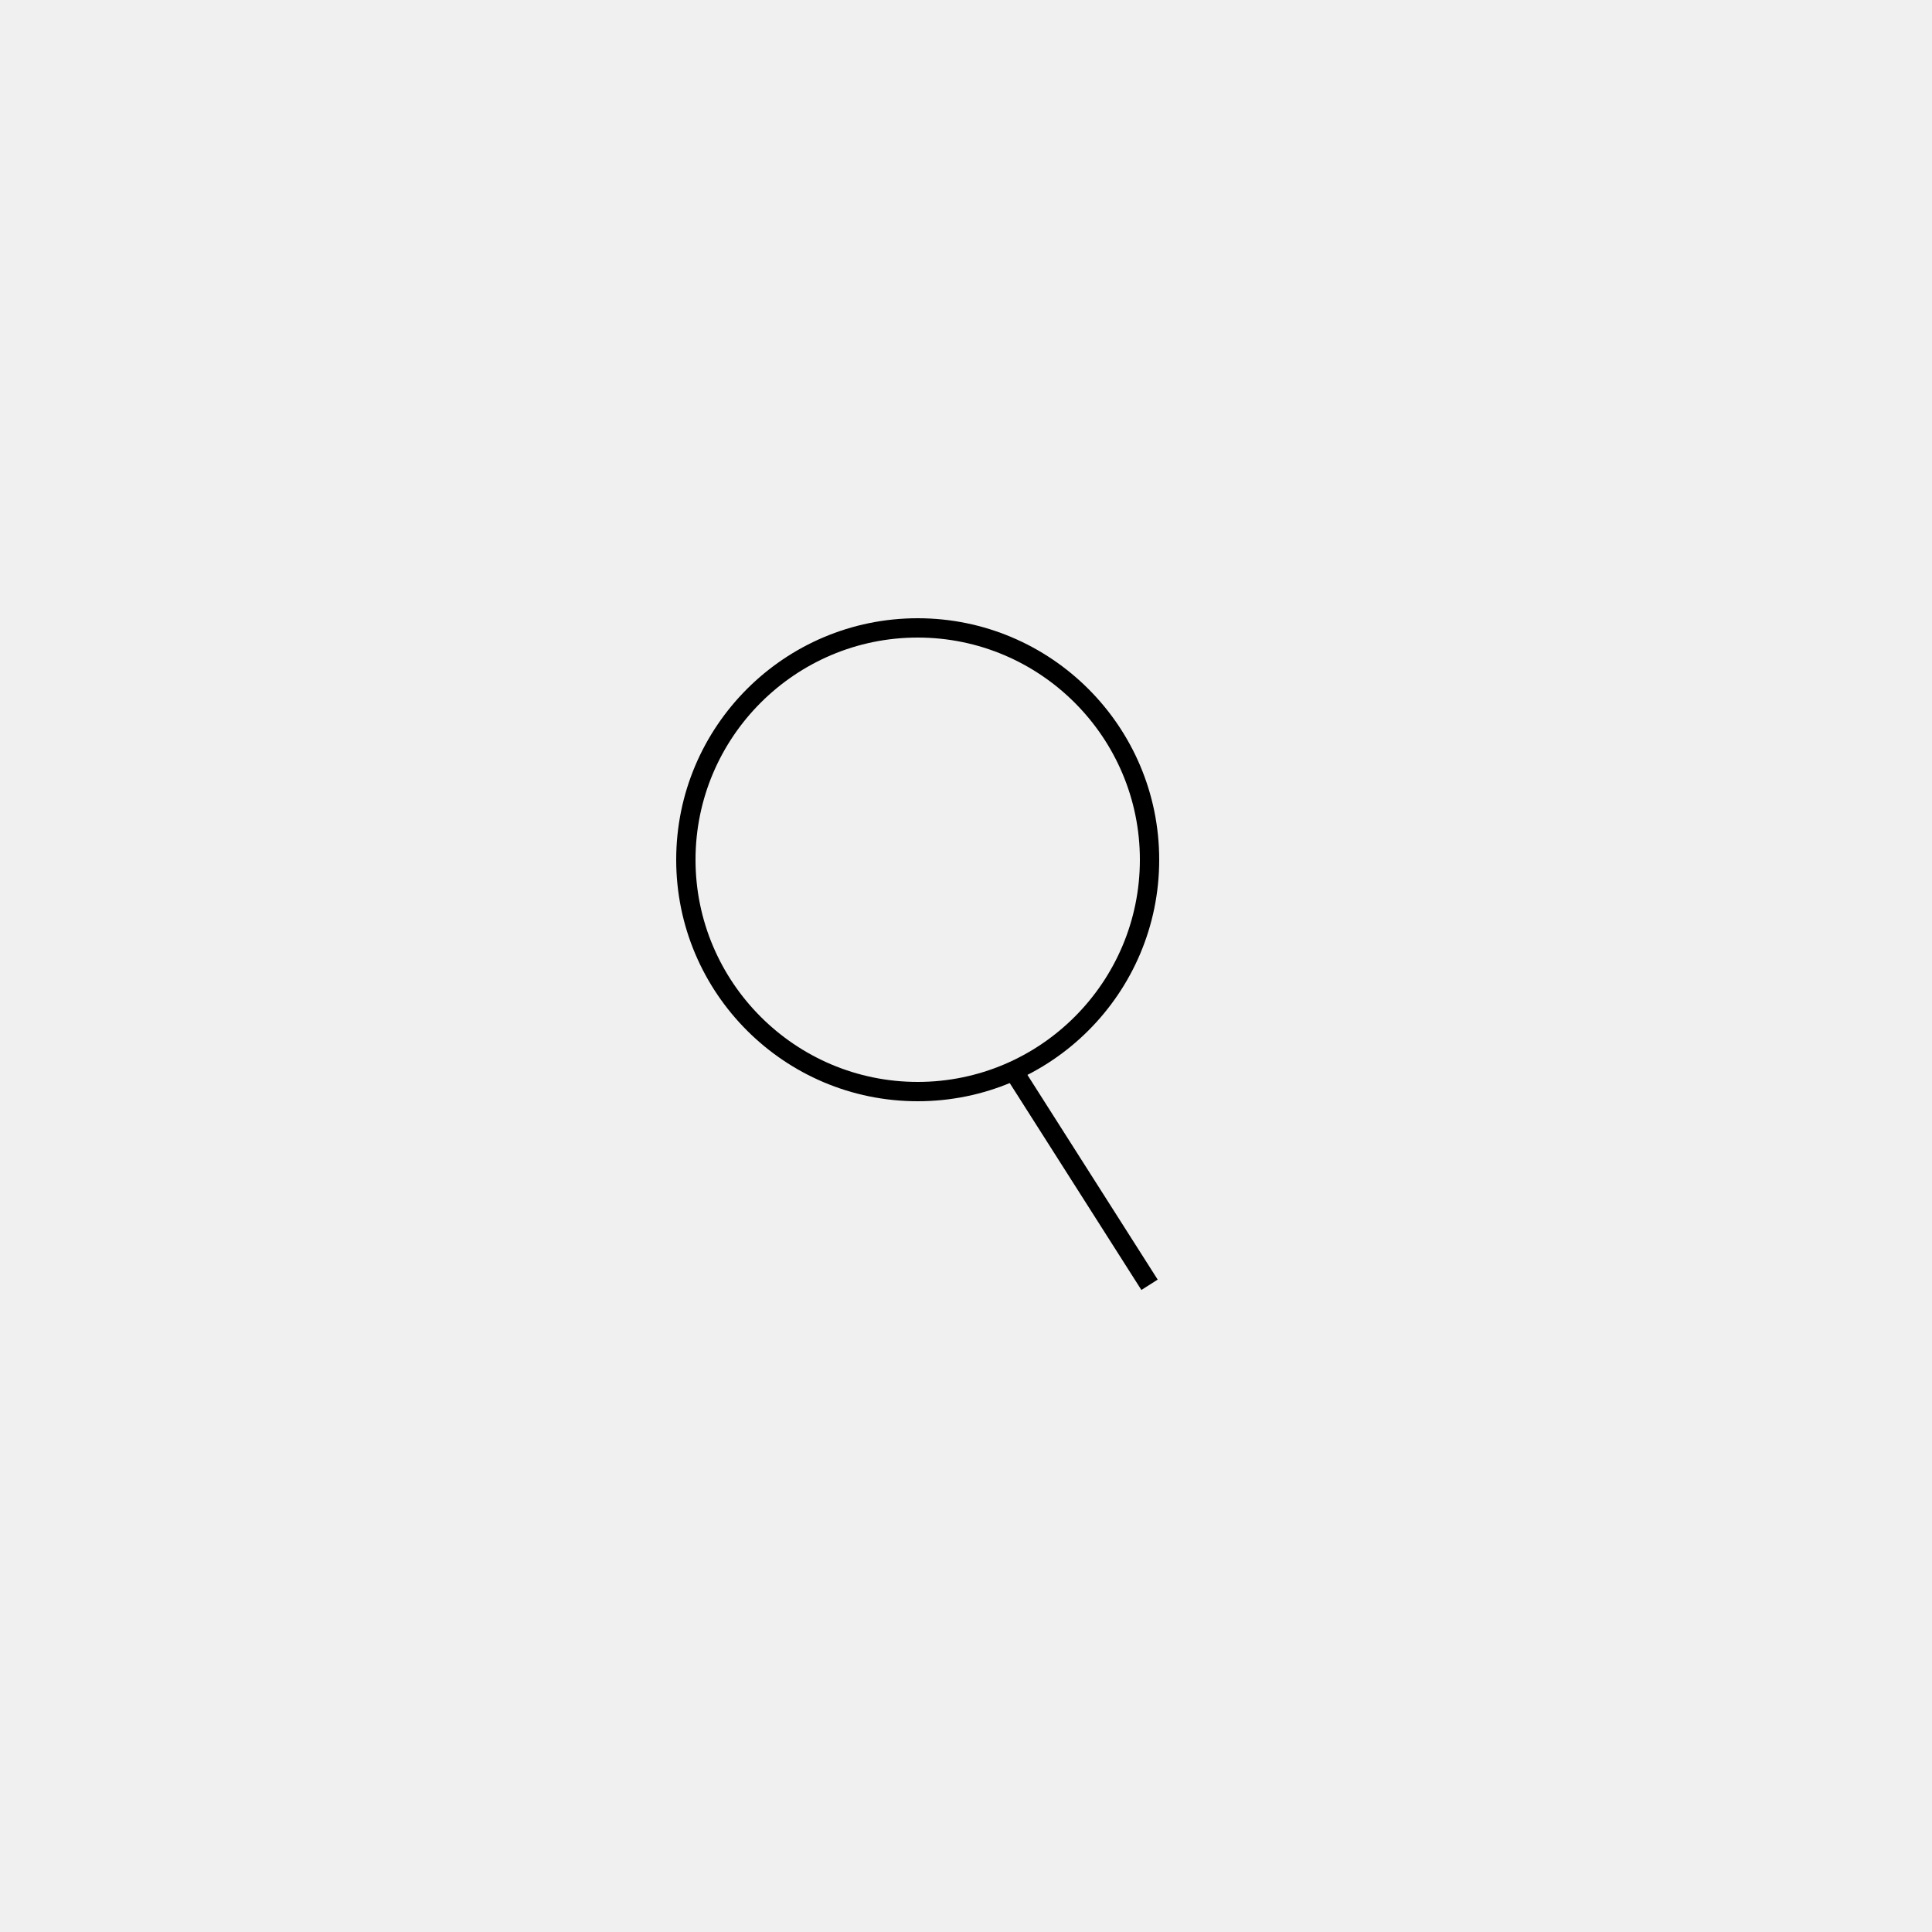
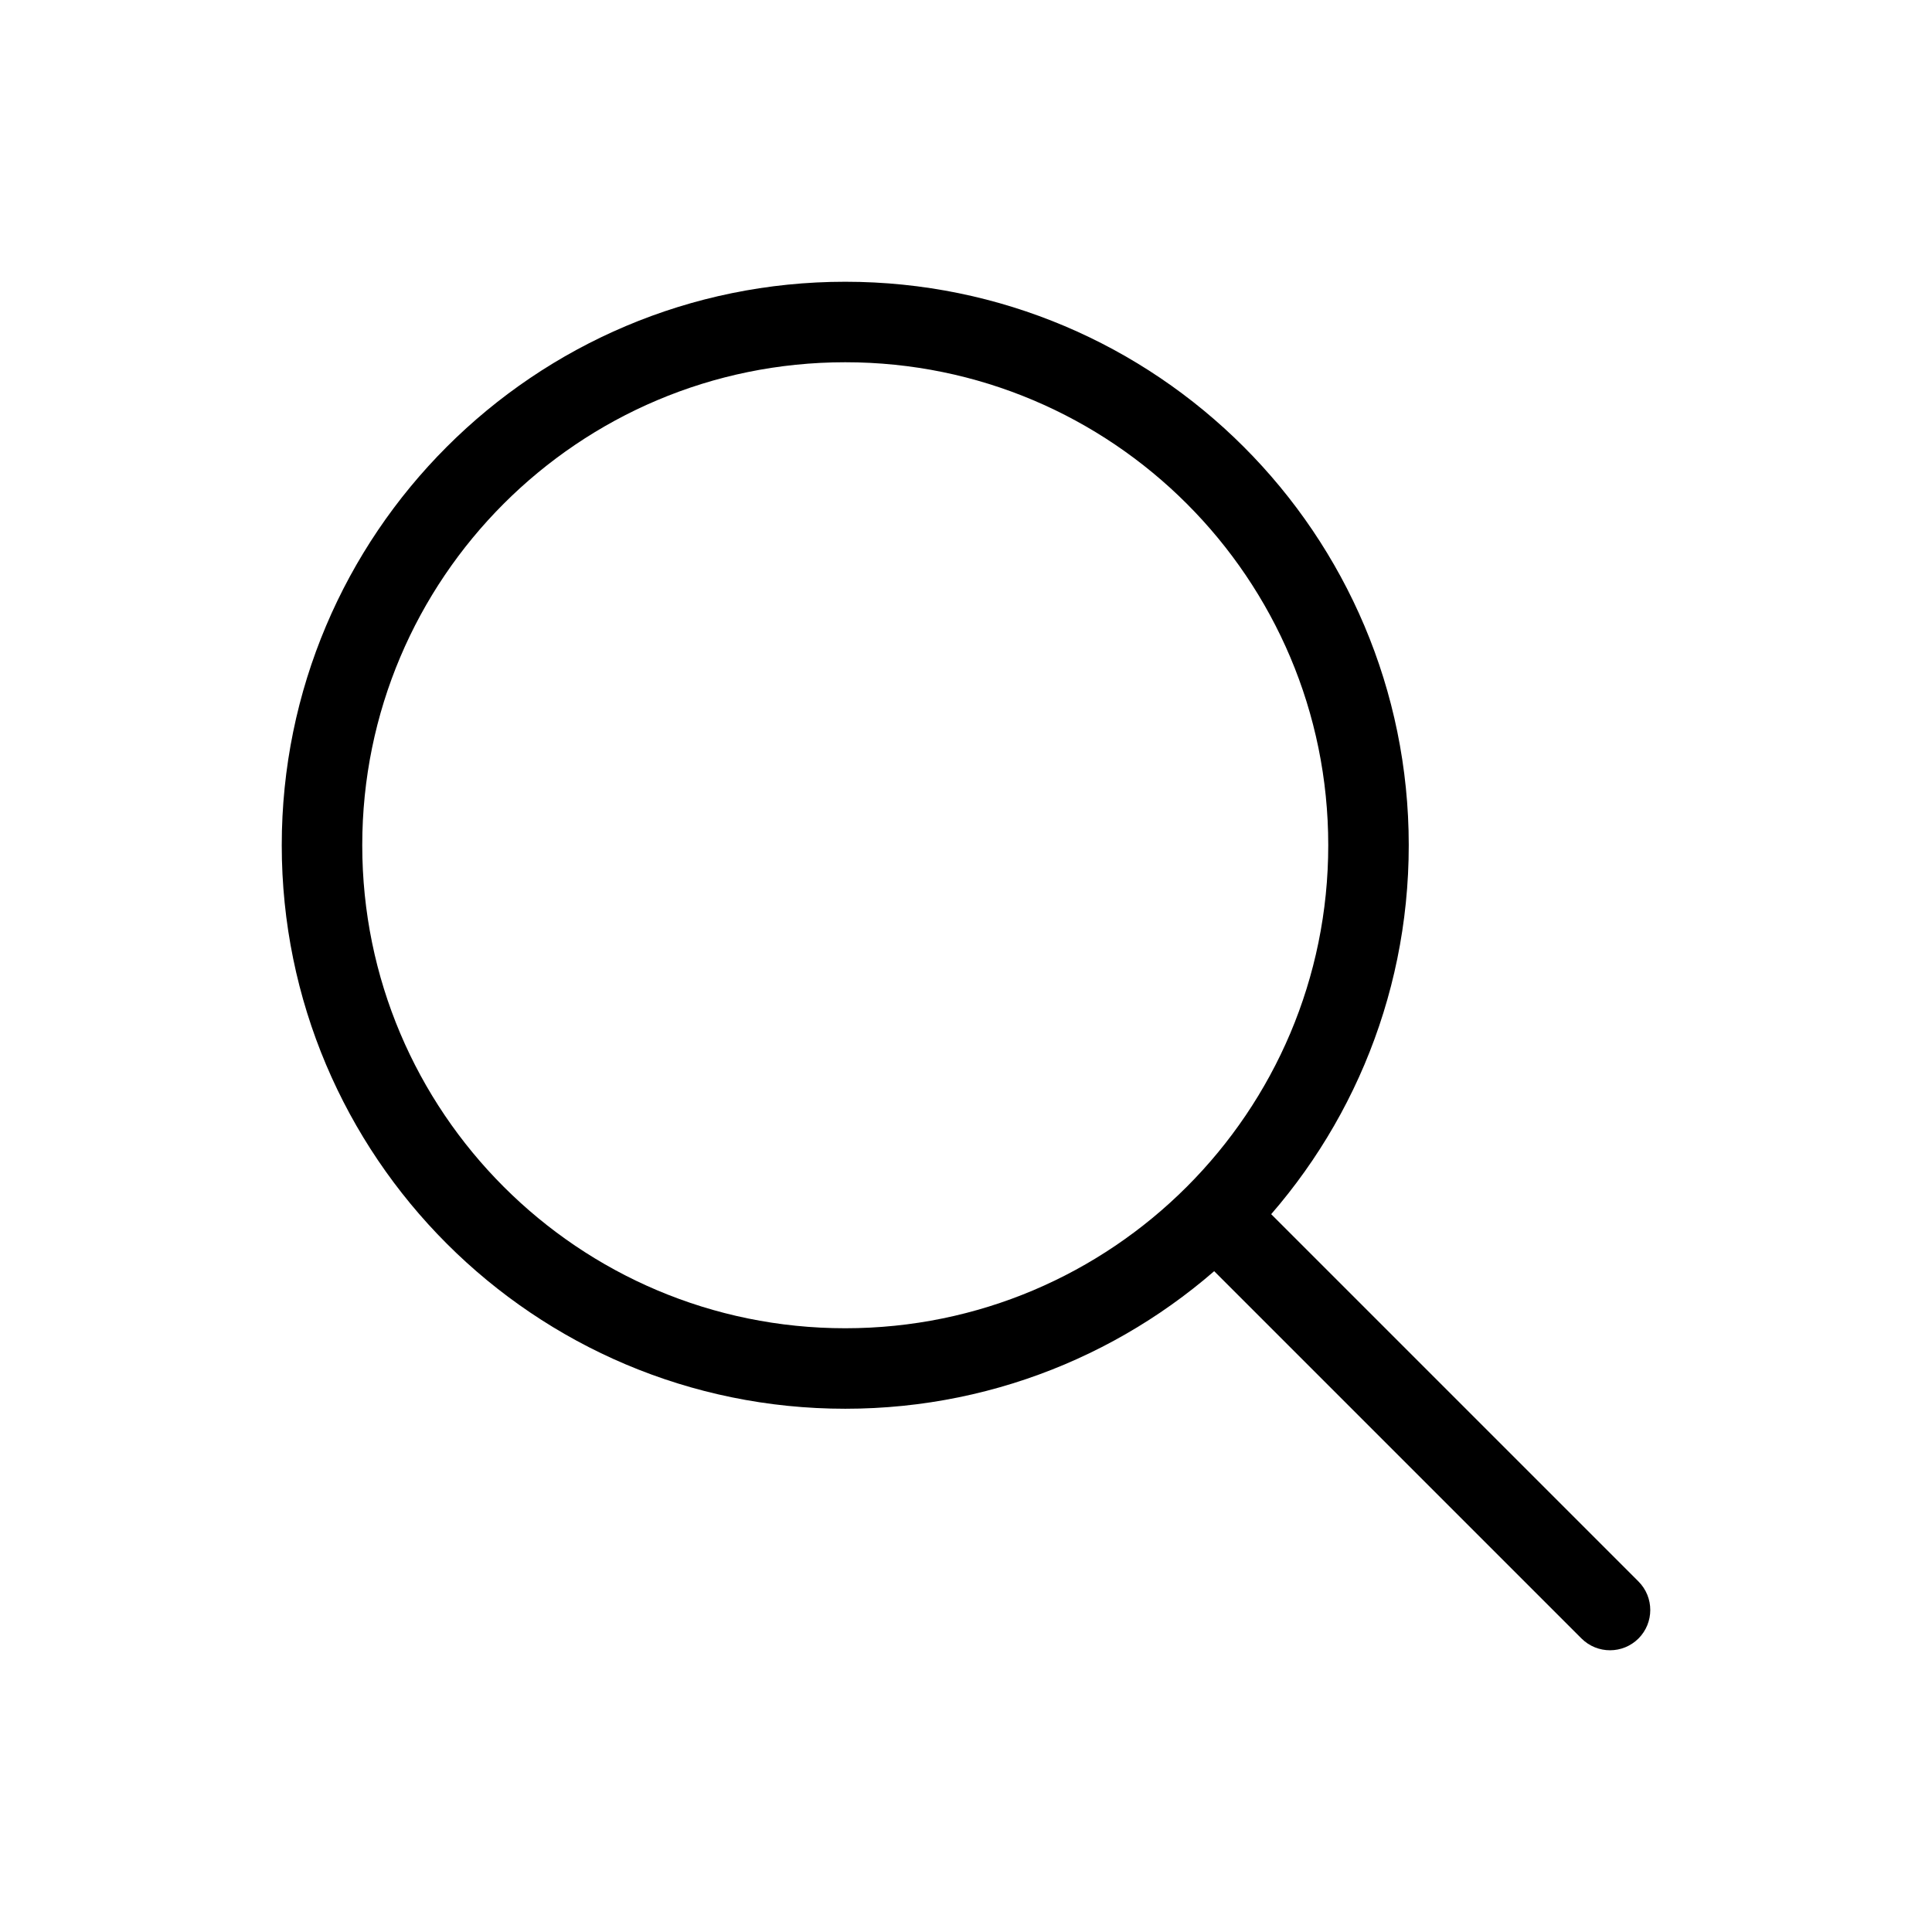
- <svg xmlns="http://www.w3.org/2000/svg" version="1.1" id="Layer_1" x="0px" y="0px" viewBox="0 0 100 100" style="enable-background:new 0 0 100 100;" xml:space="preserve">
-   <style type="text/css">
- 	.st0{fill:none;stroke:#000000;stroke-miterlimit:10;}
- </style>
-   <g>
-     <path d="M47.5,33C53.84,33,59,38.16,59,44.5C59,50.84,53.84,56,47.5,56C41.16,56,36,50.84,36,44.5C36,38.16,41.16,33,47.5,33    M47.5,32L47.5,32C40.6,32,35,37.6,35,44.5v0C35,51.4,40.6,57,47.5,57h0C54.4,57,60,51.4,60,44.5v0C60,37.6,54.4,32,47.5,32   L47.5,32z" />
+ <svg xmlns="http://www.w3.org/2000/svg" width="800px" height="800px" viewBox="0 0 24 24" fill="none">
+   <g clip-path="url(#clip0_15_152)">
+     <rect width="24" height="24" fill="white" />
+     <circle cx="10.5" cy="10.5" r="6.5" stroke="#000000" stroke-linejoin="round" />
+     <path d="M19.646 20.354C19.842 20.549 20.158 20.549 20.354 20.354C20.549 20.158 20.549 19.842 20.354 19.646L19.646 20.354ZM20.354 19.646L15.354 14.646L14.646 15.354L19.646 20.354L20.354 19.646Z" fill="#000000" />
  </g>
-   <g>
-     <line class="st0" x1="52.5" y1="55.5" x2="59.5" y2="66.5" />
-   </g>
+   <defs>
+     <clipPath id="clip0_15_152">
+       <rect width="24" height="24" fill="white" />
+     </clipPath>
+   </defs>
</svg>
